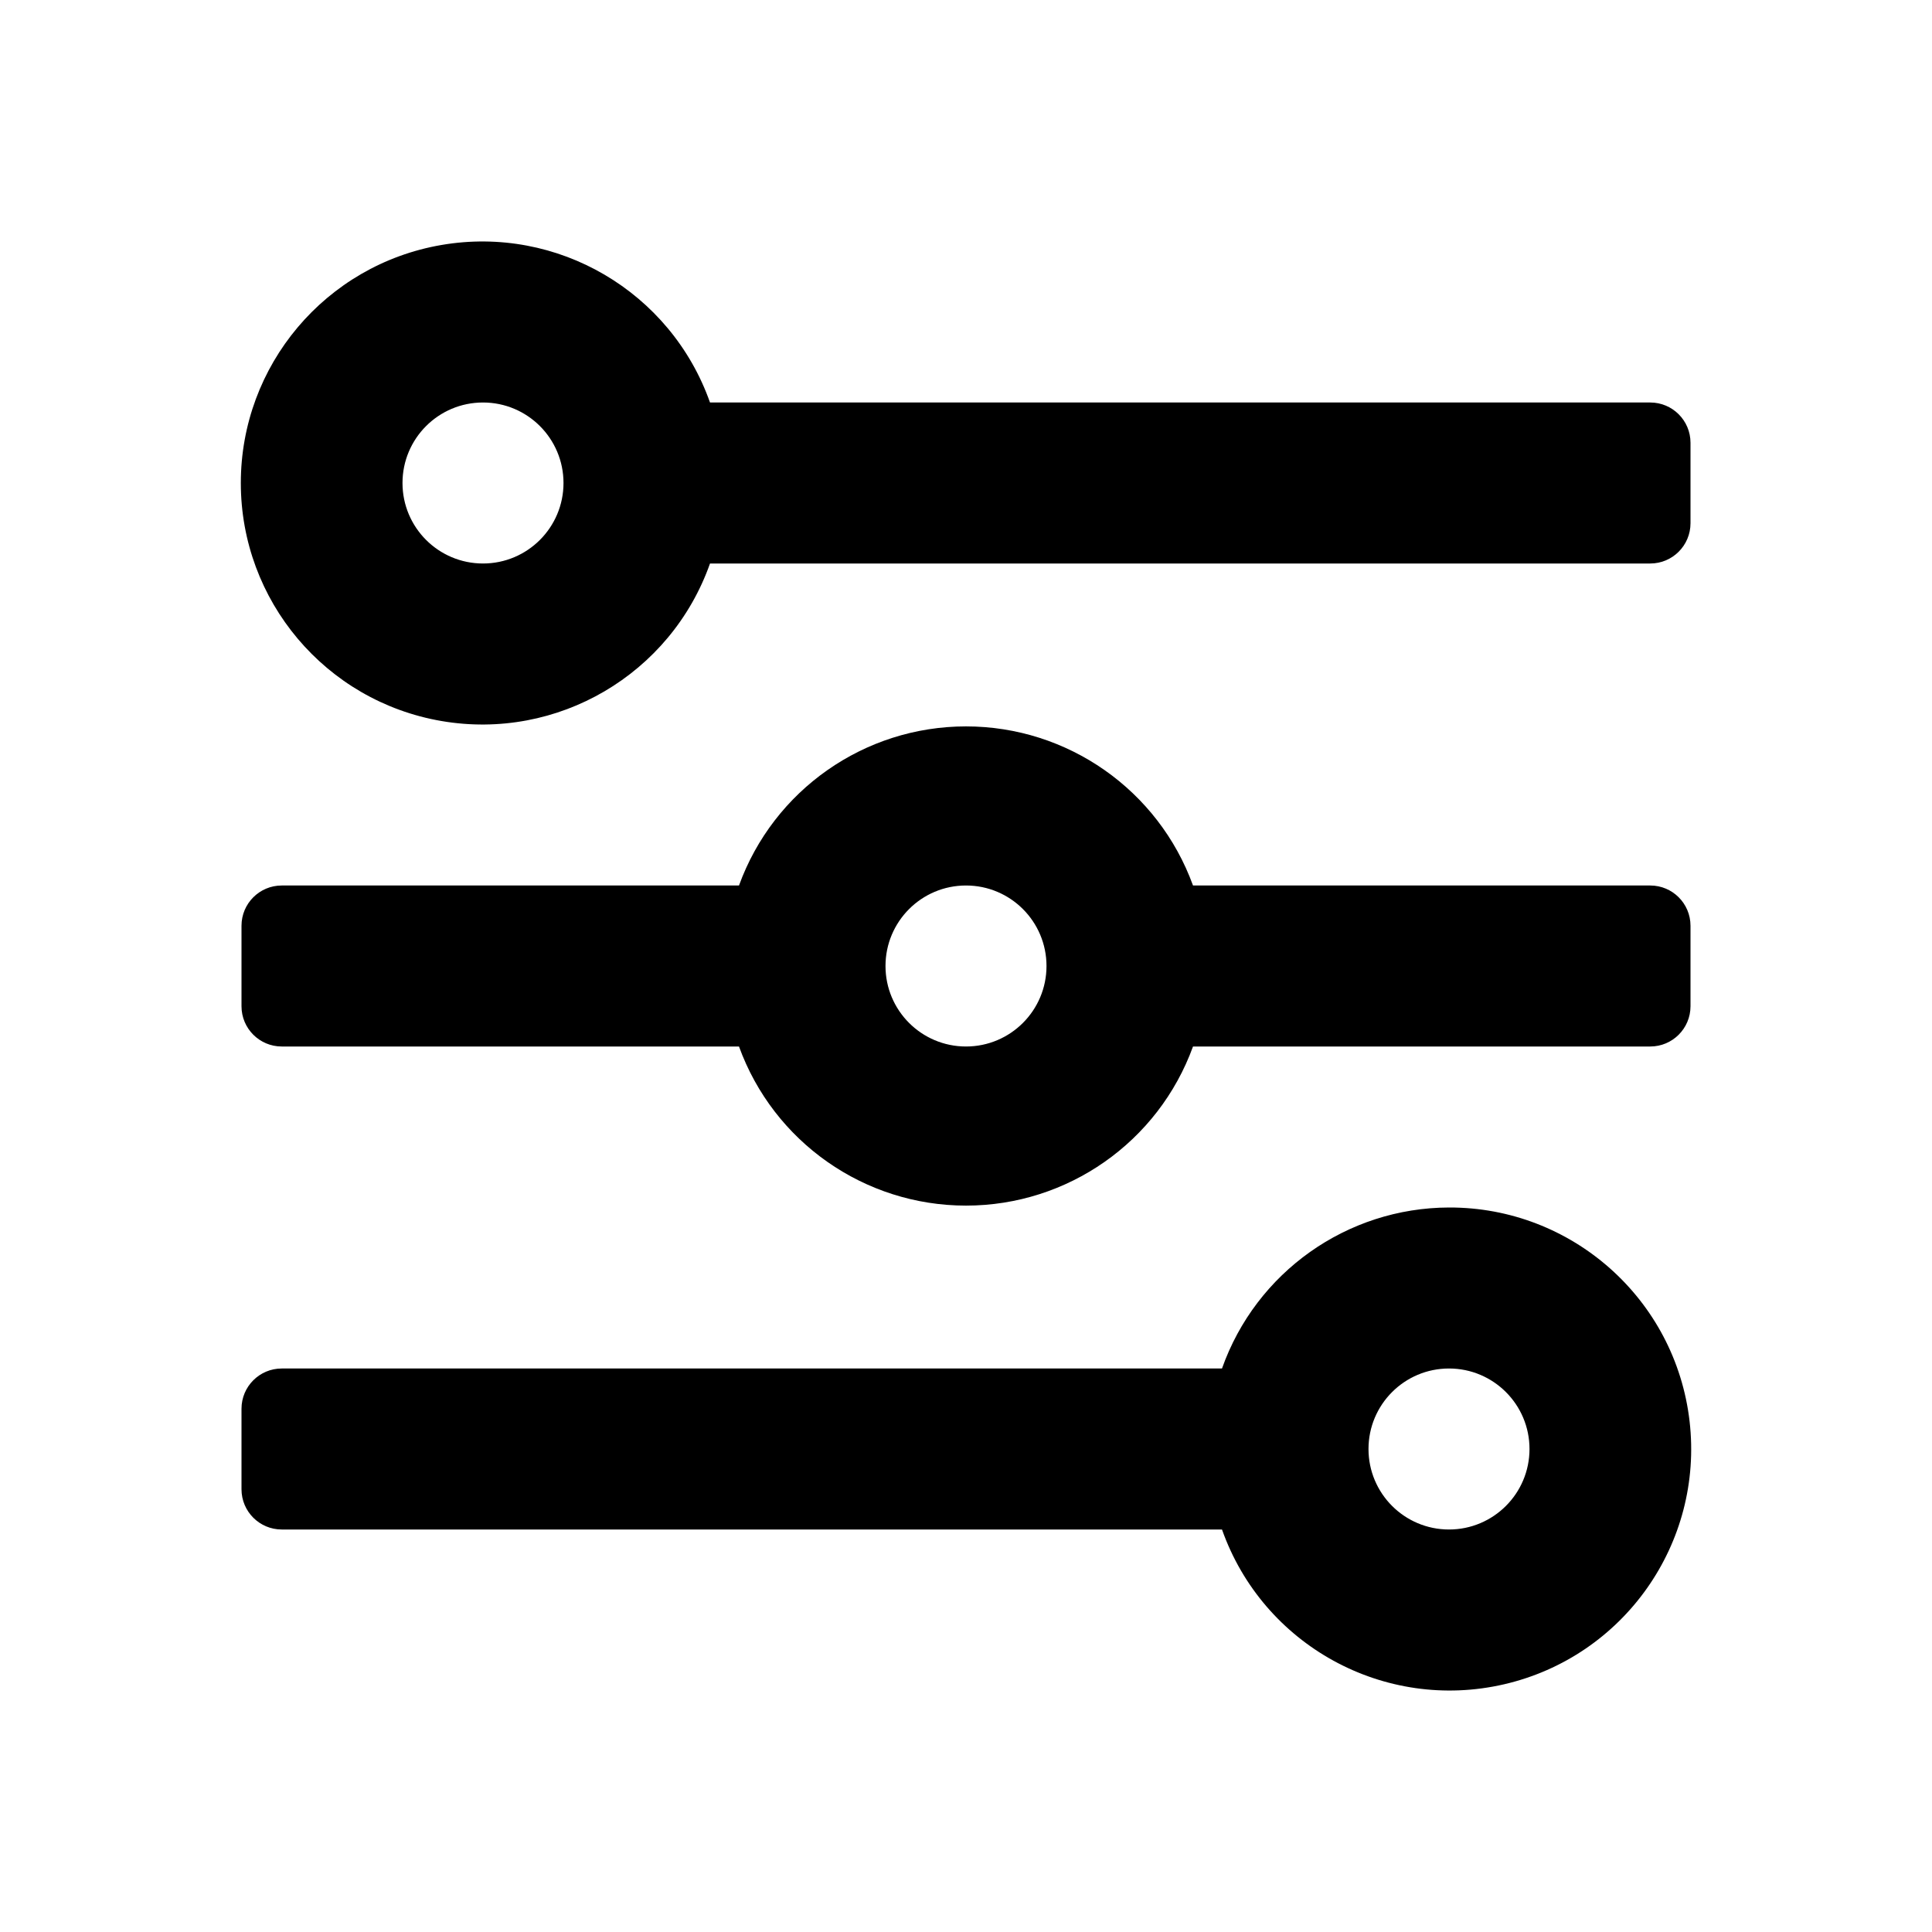
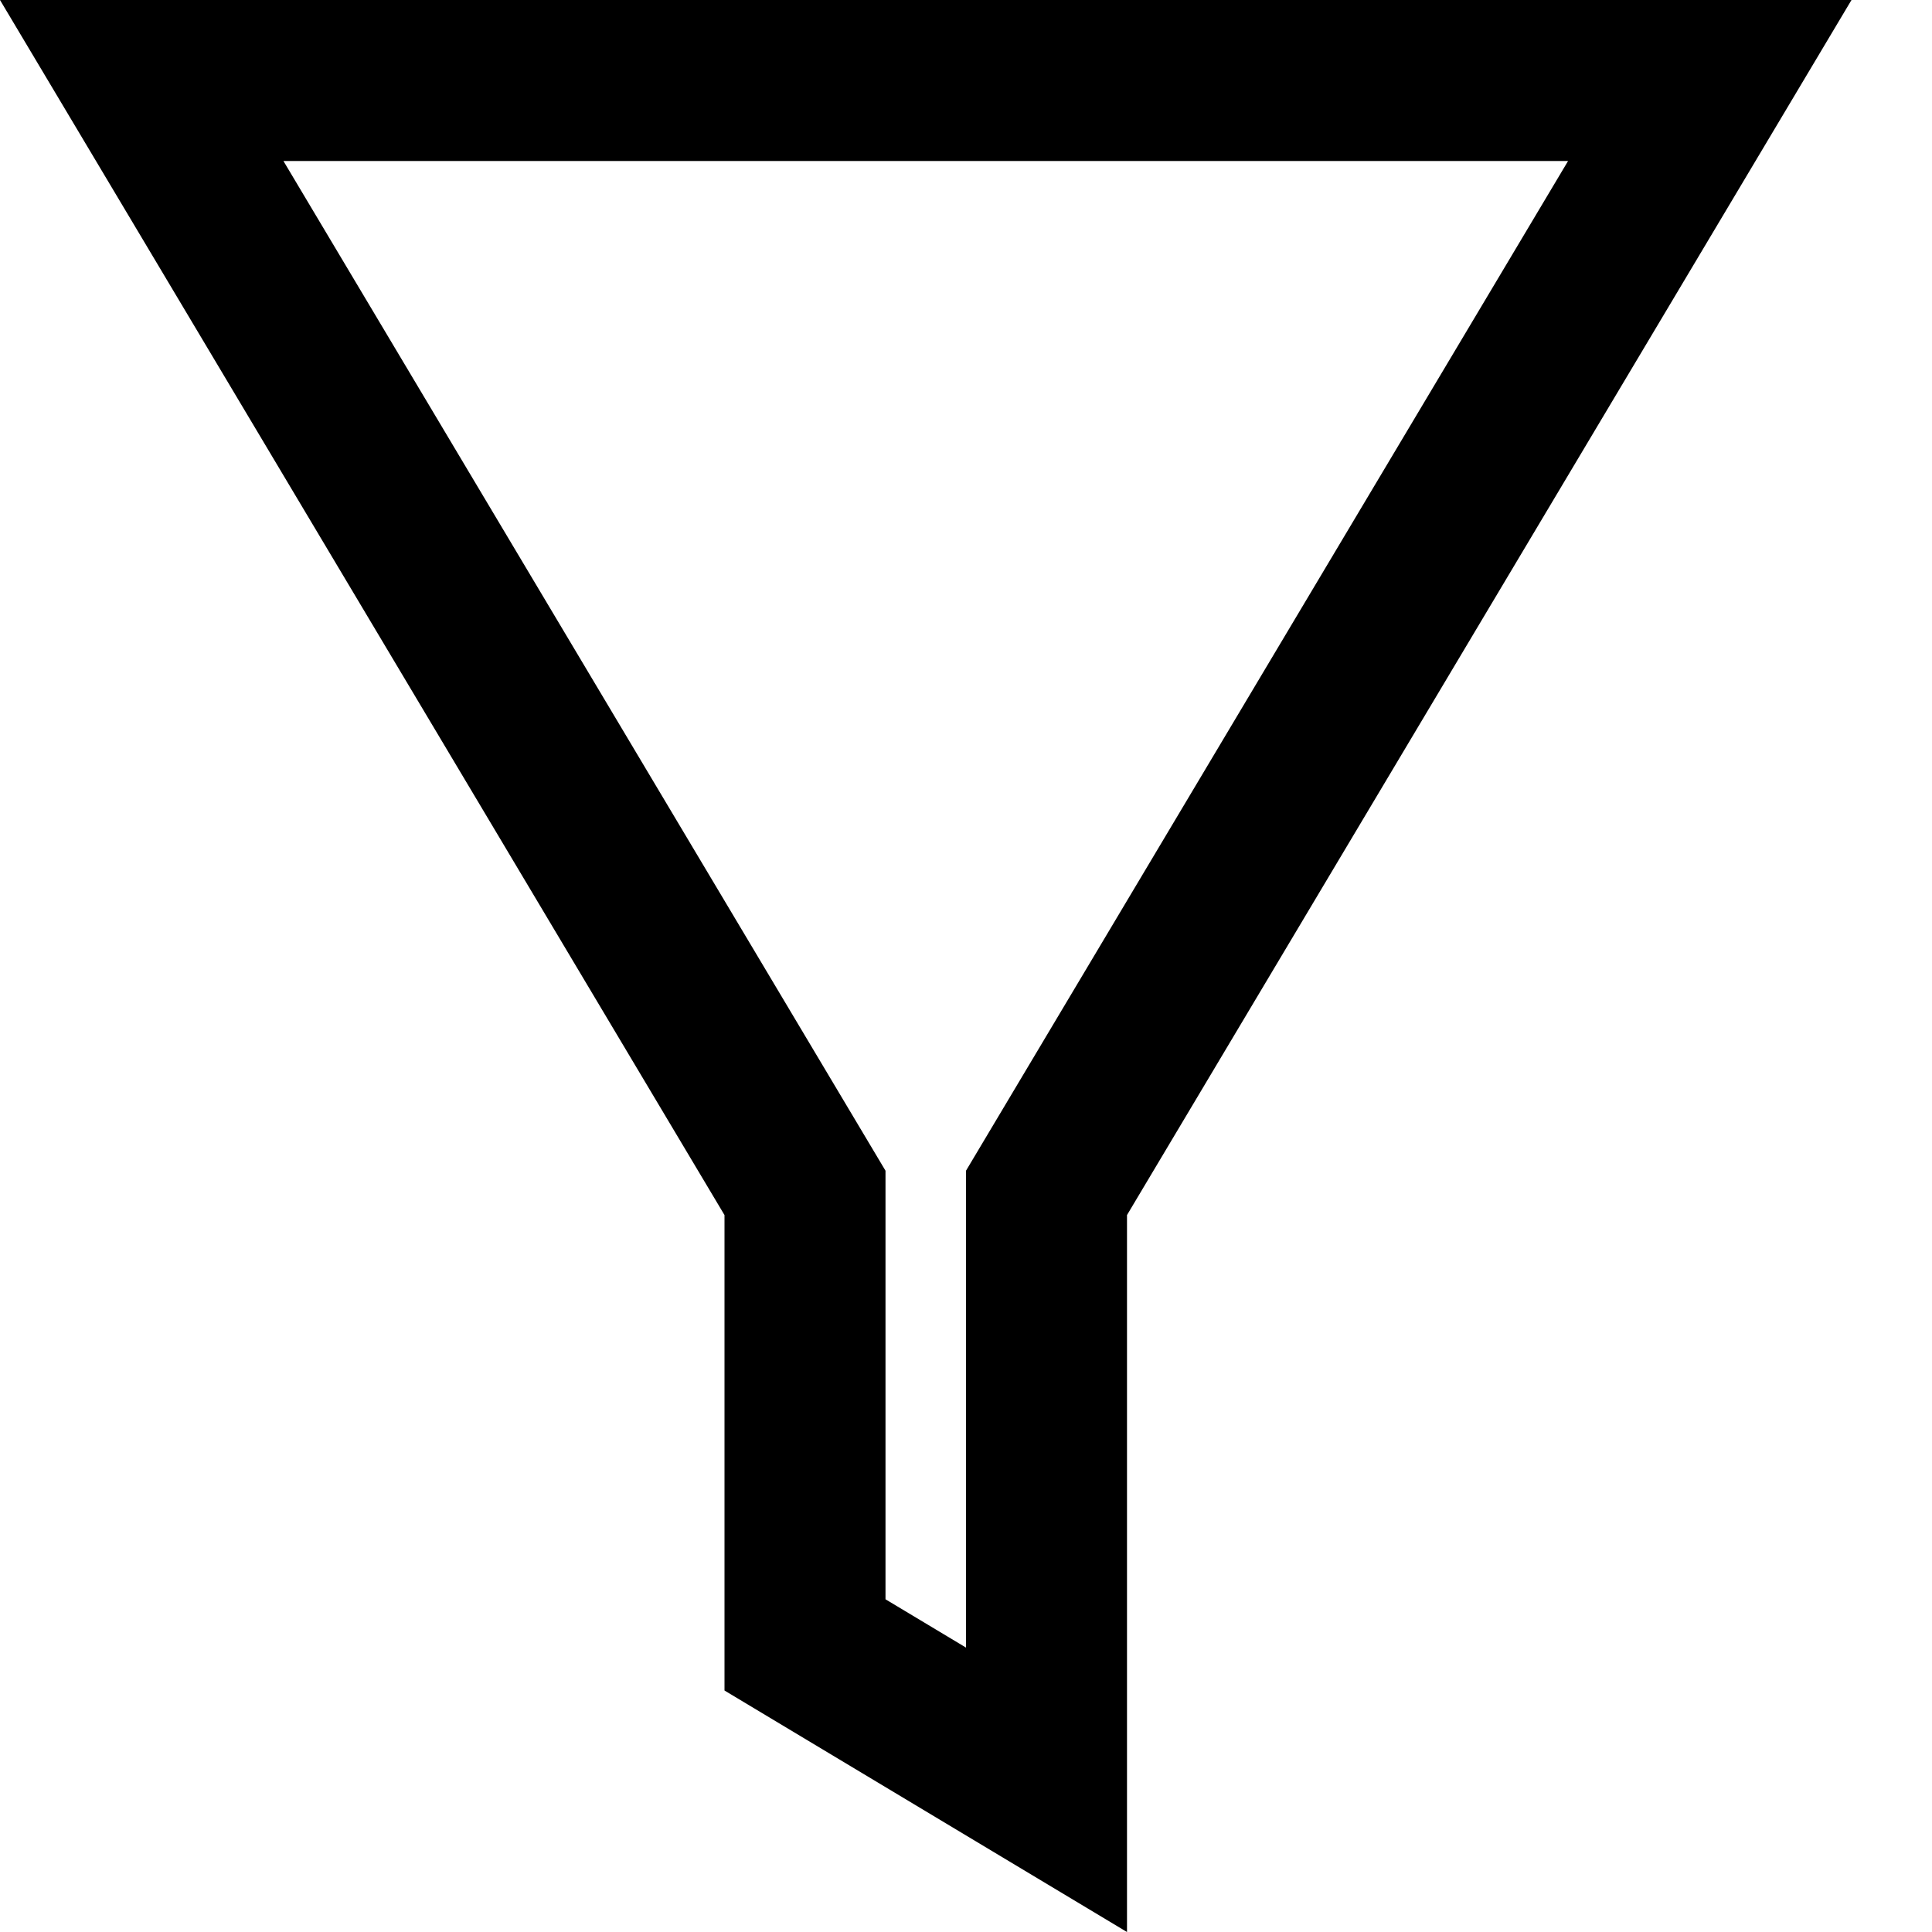
- <svg xmlns="http://www.w3.org/2000/svg" viewBox="0 0 24 24">
-   <path d="m20.5 5h-11.68a3 3 0 1 0 0 2h11.68a.5.5 0 0 0 .5-.5v-1a.5.5 0 0 0 -.5-.5zm-14.5 2a1 1 0 1 1 1-1 1 1 0 0 1 -1 1zm14.5 4h-5.68a3 3 0 0 0 -5.64 0h-5.68a.5.5 0 0 0 -.5.5v1a.5.5 0 0 0 .5.5h5.68a3 3 0 0 0 5.64 0h5.68a.5.5 0 0 0 .5-.5v-1a.5.5 0 0 0 -.5-.5zm-8.5 2a1 1 0 1 1 1-1 1 1 0 0 1 -1 1zm6 2a3 3 0 0 0 -2.82 2h-11.68a.5.5 0 0 0 -.5.5v1a.5.5 0 0 0 .5.5h11.68a3 3 0 1 0 2.82-4zm0 4a1 1 0 1 1 1-1 1 1 0 0 1 -1 1z" />
+ <svg xmlns="http://www.w3.org/2000/svg" width="24" height="24" viewBox="0 0 24 24">
+   <path d="M19.479 2l-7.479 12.543v5.924l-1-.6v-5.324l-7.479-12.543h15.958zm3.521-2h-23l9 15.094v5.906l5 3v-8.906l9-15.094z" />
</svg>
